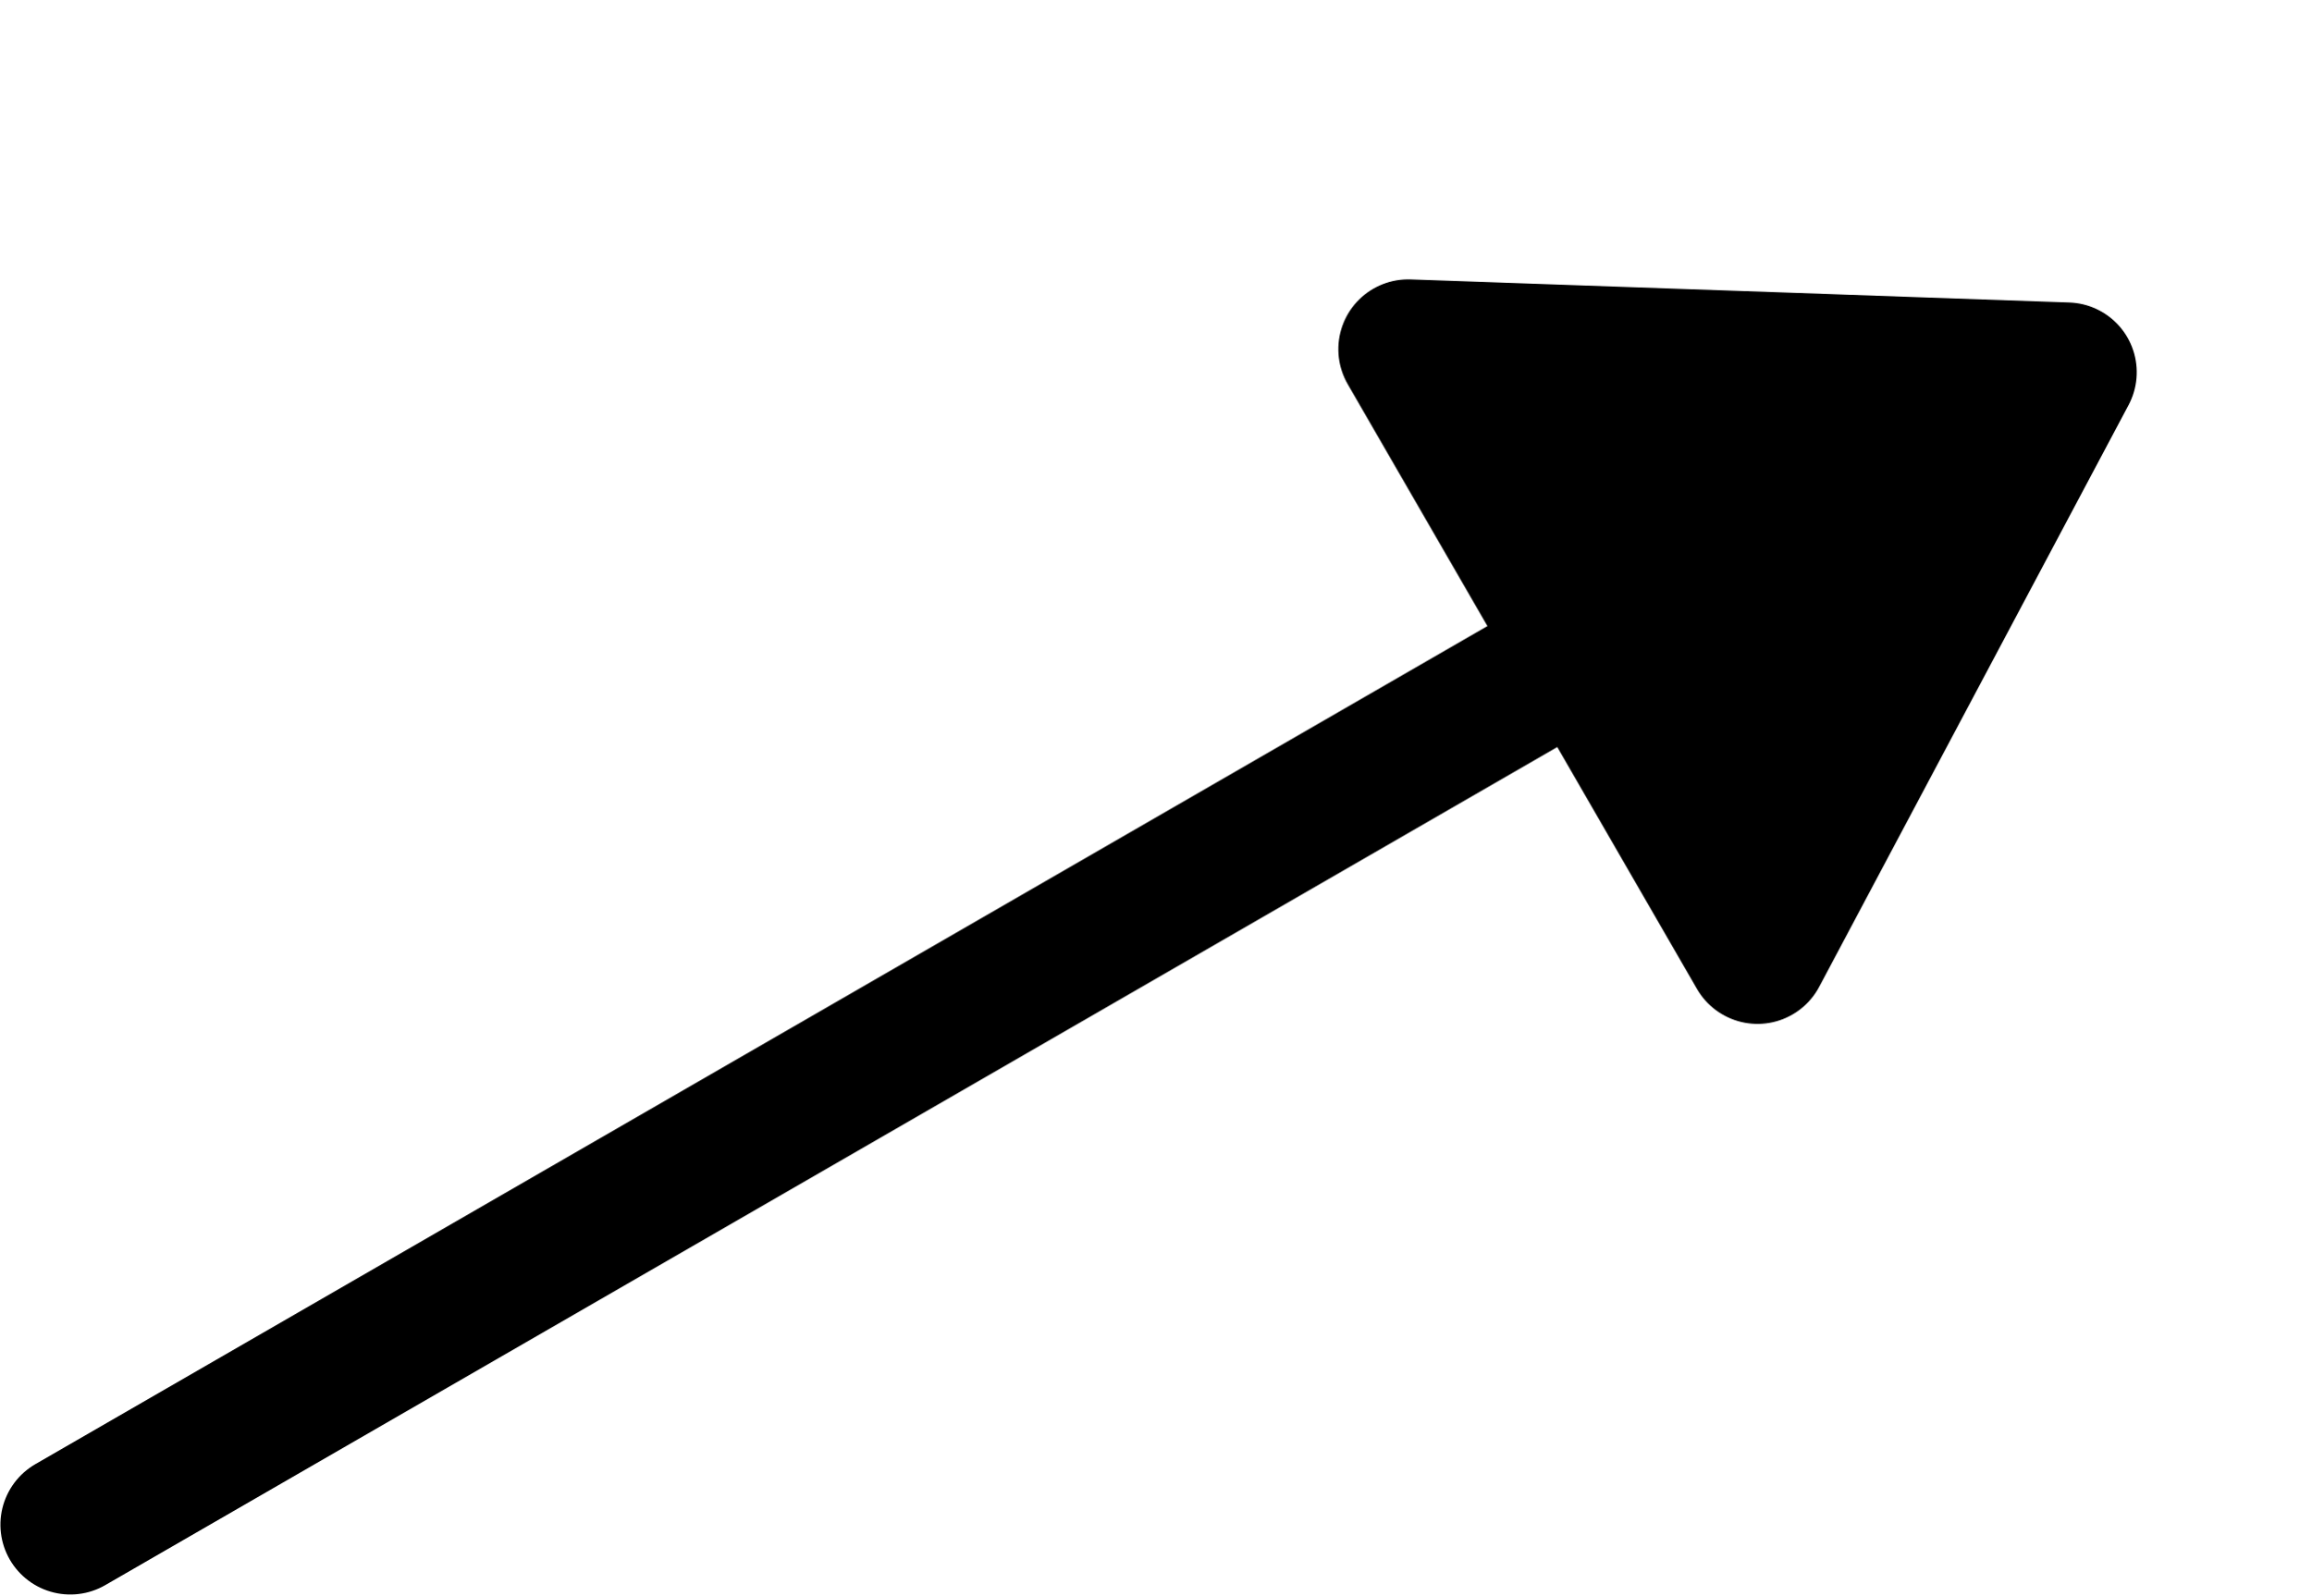
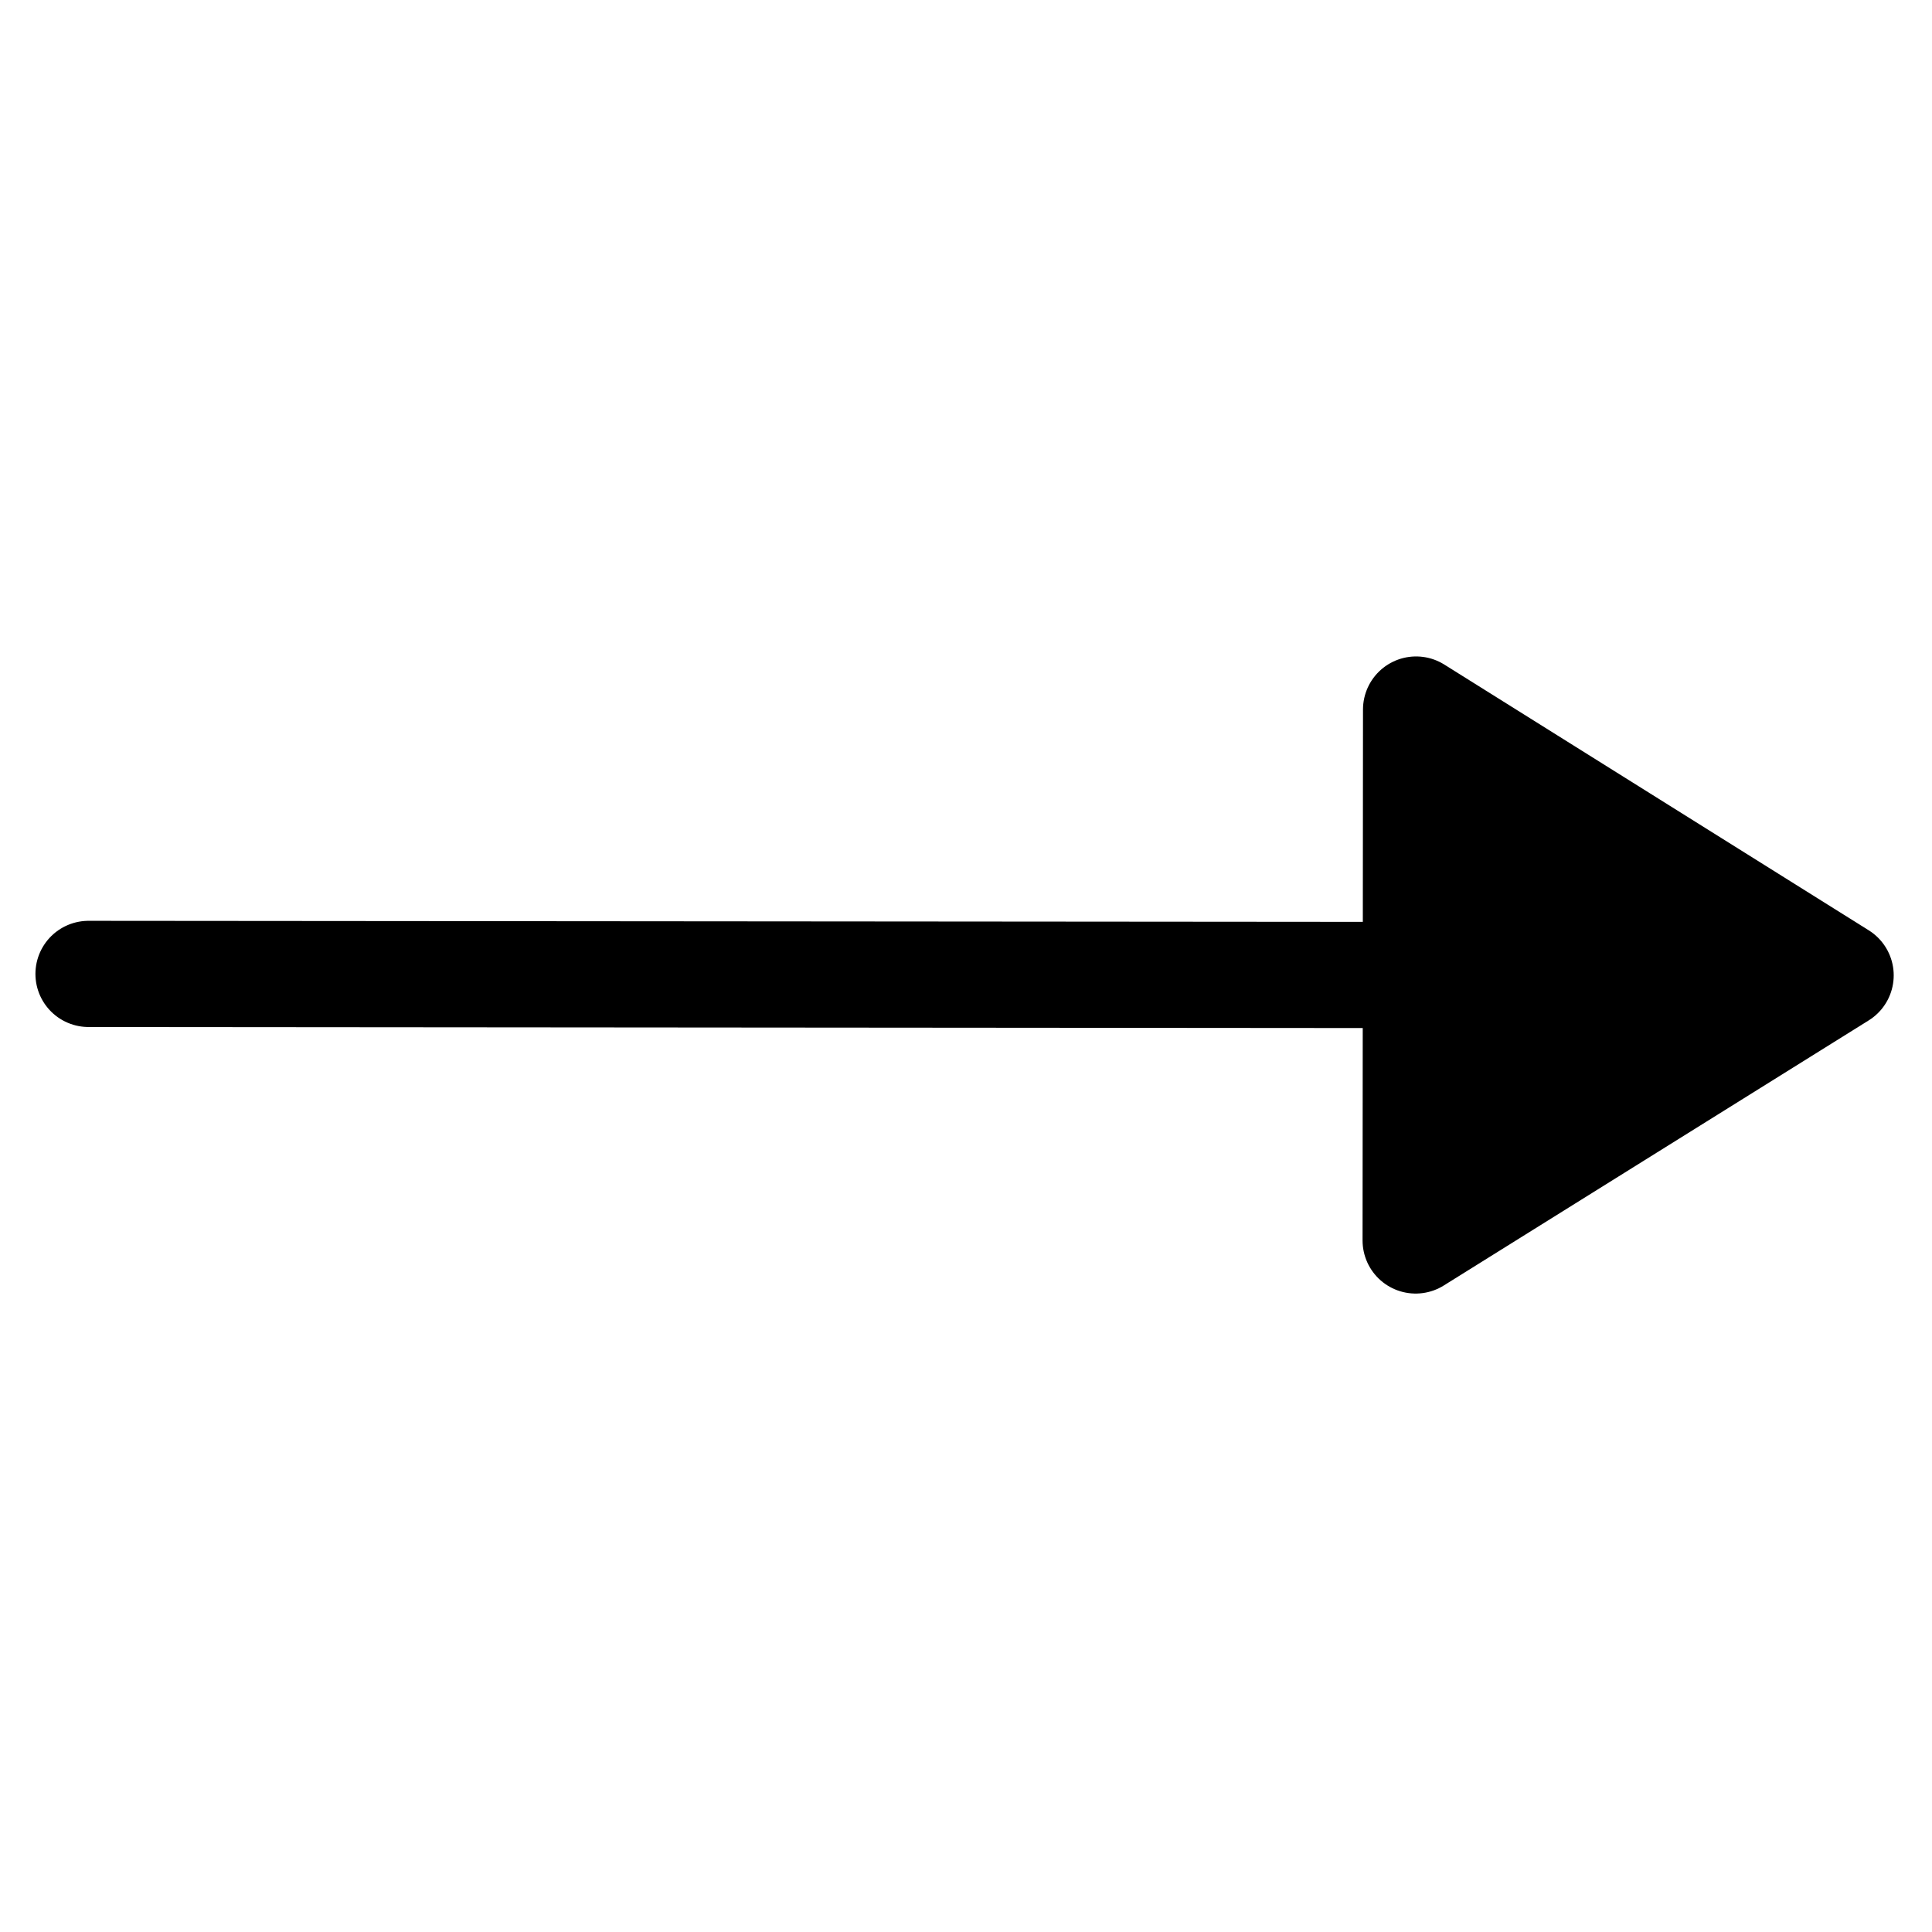
- <svg xmlns="http://www.w3.org/2000/svg" version="1.1" viewBox="190.18 111.5 16.54 11.42">
-   <defs />
-   <g id="Wind" stroke="none" stroke-width="1" fill="none" fill-rule="evenodd" transform="translate(197.6112, 118.4151) rotate(-30) translate(-197.6112, -118.4151) translate(189.1112, 115.9151)" stroke-linecap="round">
-     <path d="M0.5,2.5 L13,2.5" id="Line" stroke="#000000" />
-     <polygon id="Triangle-1" stroke="#000000" stroke-linejoin="round" fill="#000000" points="13 5 13 1.13686838e-13 17 2.5" />
+ <svg xmlns="http://www.w3.org/2000/svg" version="1.1" width="1000" height="1000" viewBox="0 0 1000 1000" xml:space="preserve">
+   <defs>
+ </defs>
+   <rect x="0" y="0" width="100%" height="100%" fill="rgba(255,255,255,0)" />
+   <g transform="matrix(47.5769 27.5207 -27.5207 47.5769 558.587 470.2034)" id="278269">
+     <g style="" vector-effect="non-scaling-stroke">
+       <g transform="matrix(0.866 -0.5 0.5 0.866 -2.3543 2.0801)" id="Line">
+         <path style="stroke: rgb(0,0,0); stroke-width: 1; stroke-dasharray: none; stroke-linecap: round; stroke-dashoffset: 0; stroke-linejoin: miter; stroke-miterlimit: 4; is-custom-font: none; font-file-url: none; fill: none; fill-rule: evenodd; opacity: 1;" transform=" translate(-6.75, -2.5)" d="M 0.5 2.5 L 13 2.5" stroke-linecap="round" />
+       </g>
+       <g transform="matrix(0.866 -0.5 0.5 0.866 4.7904 -2.0449)" id="Triangle-1">
+         <polygon style="stroke: rgb(0,0,0); stroke-width: 1; stroke-dasharray: none; stroke-linecap: round; stroke-dashoffset: 0; stroke-linejoin: round; stroke-miterlimit: 4; is-custom-font: none; font-file-url: none; fill: rgb(0,0,0); fill-rule: evenodd; opacity: 1;" points="-2,2.5 -2,-2.5 2,0 " />
+       </g>
+     </g>
  </g>
</svg>
